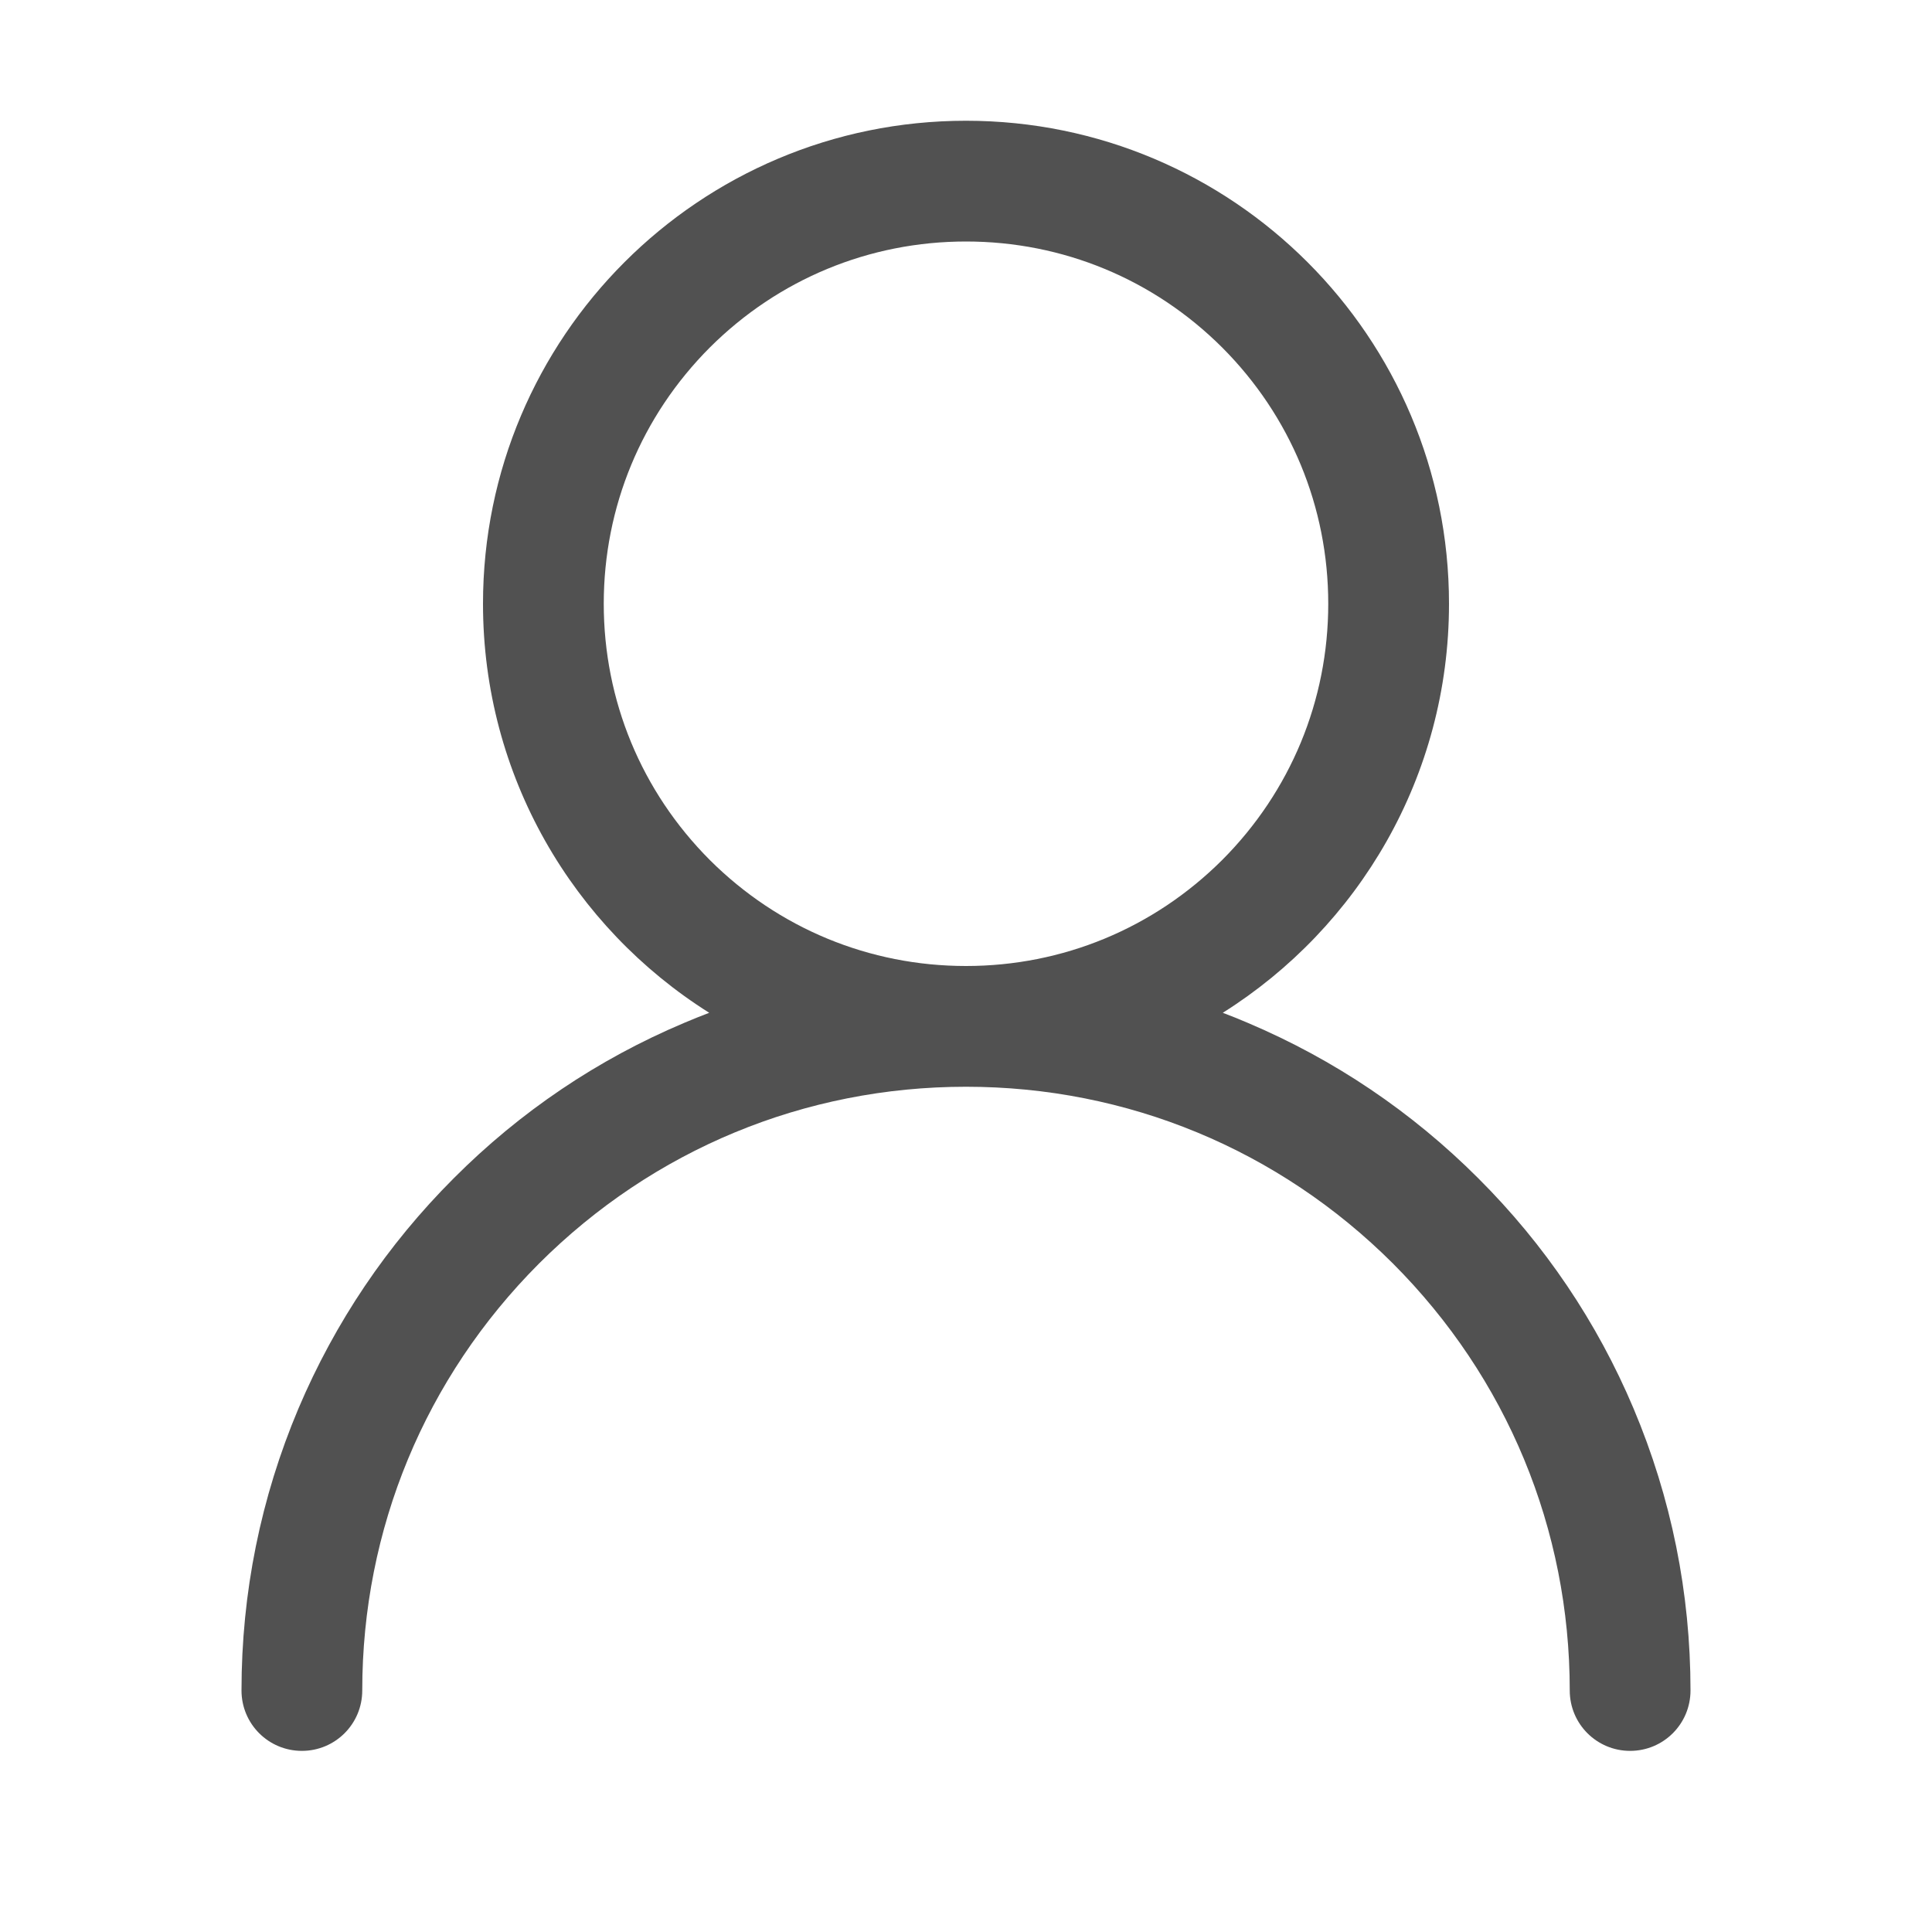
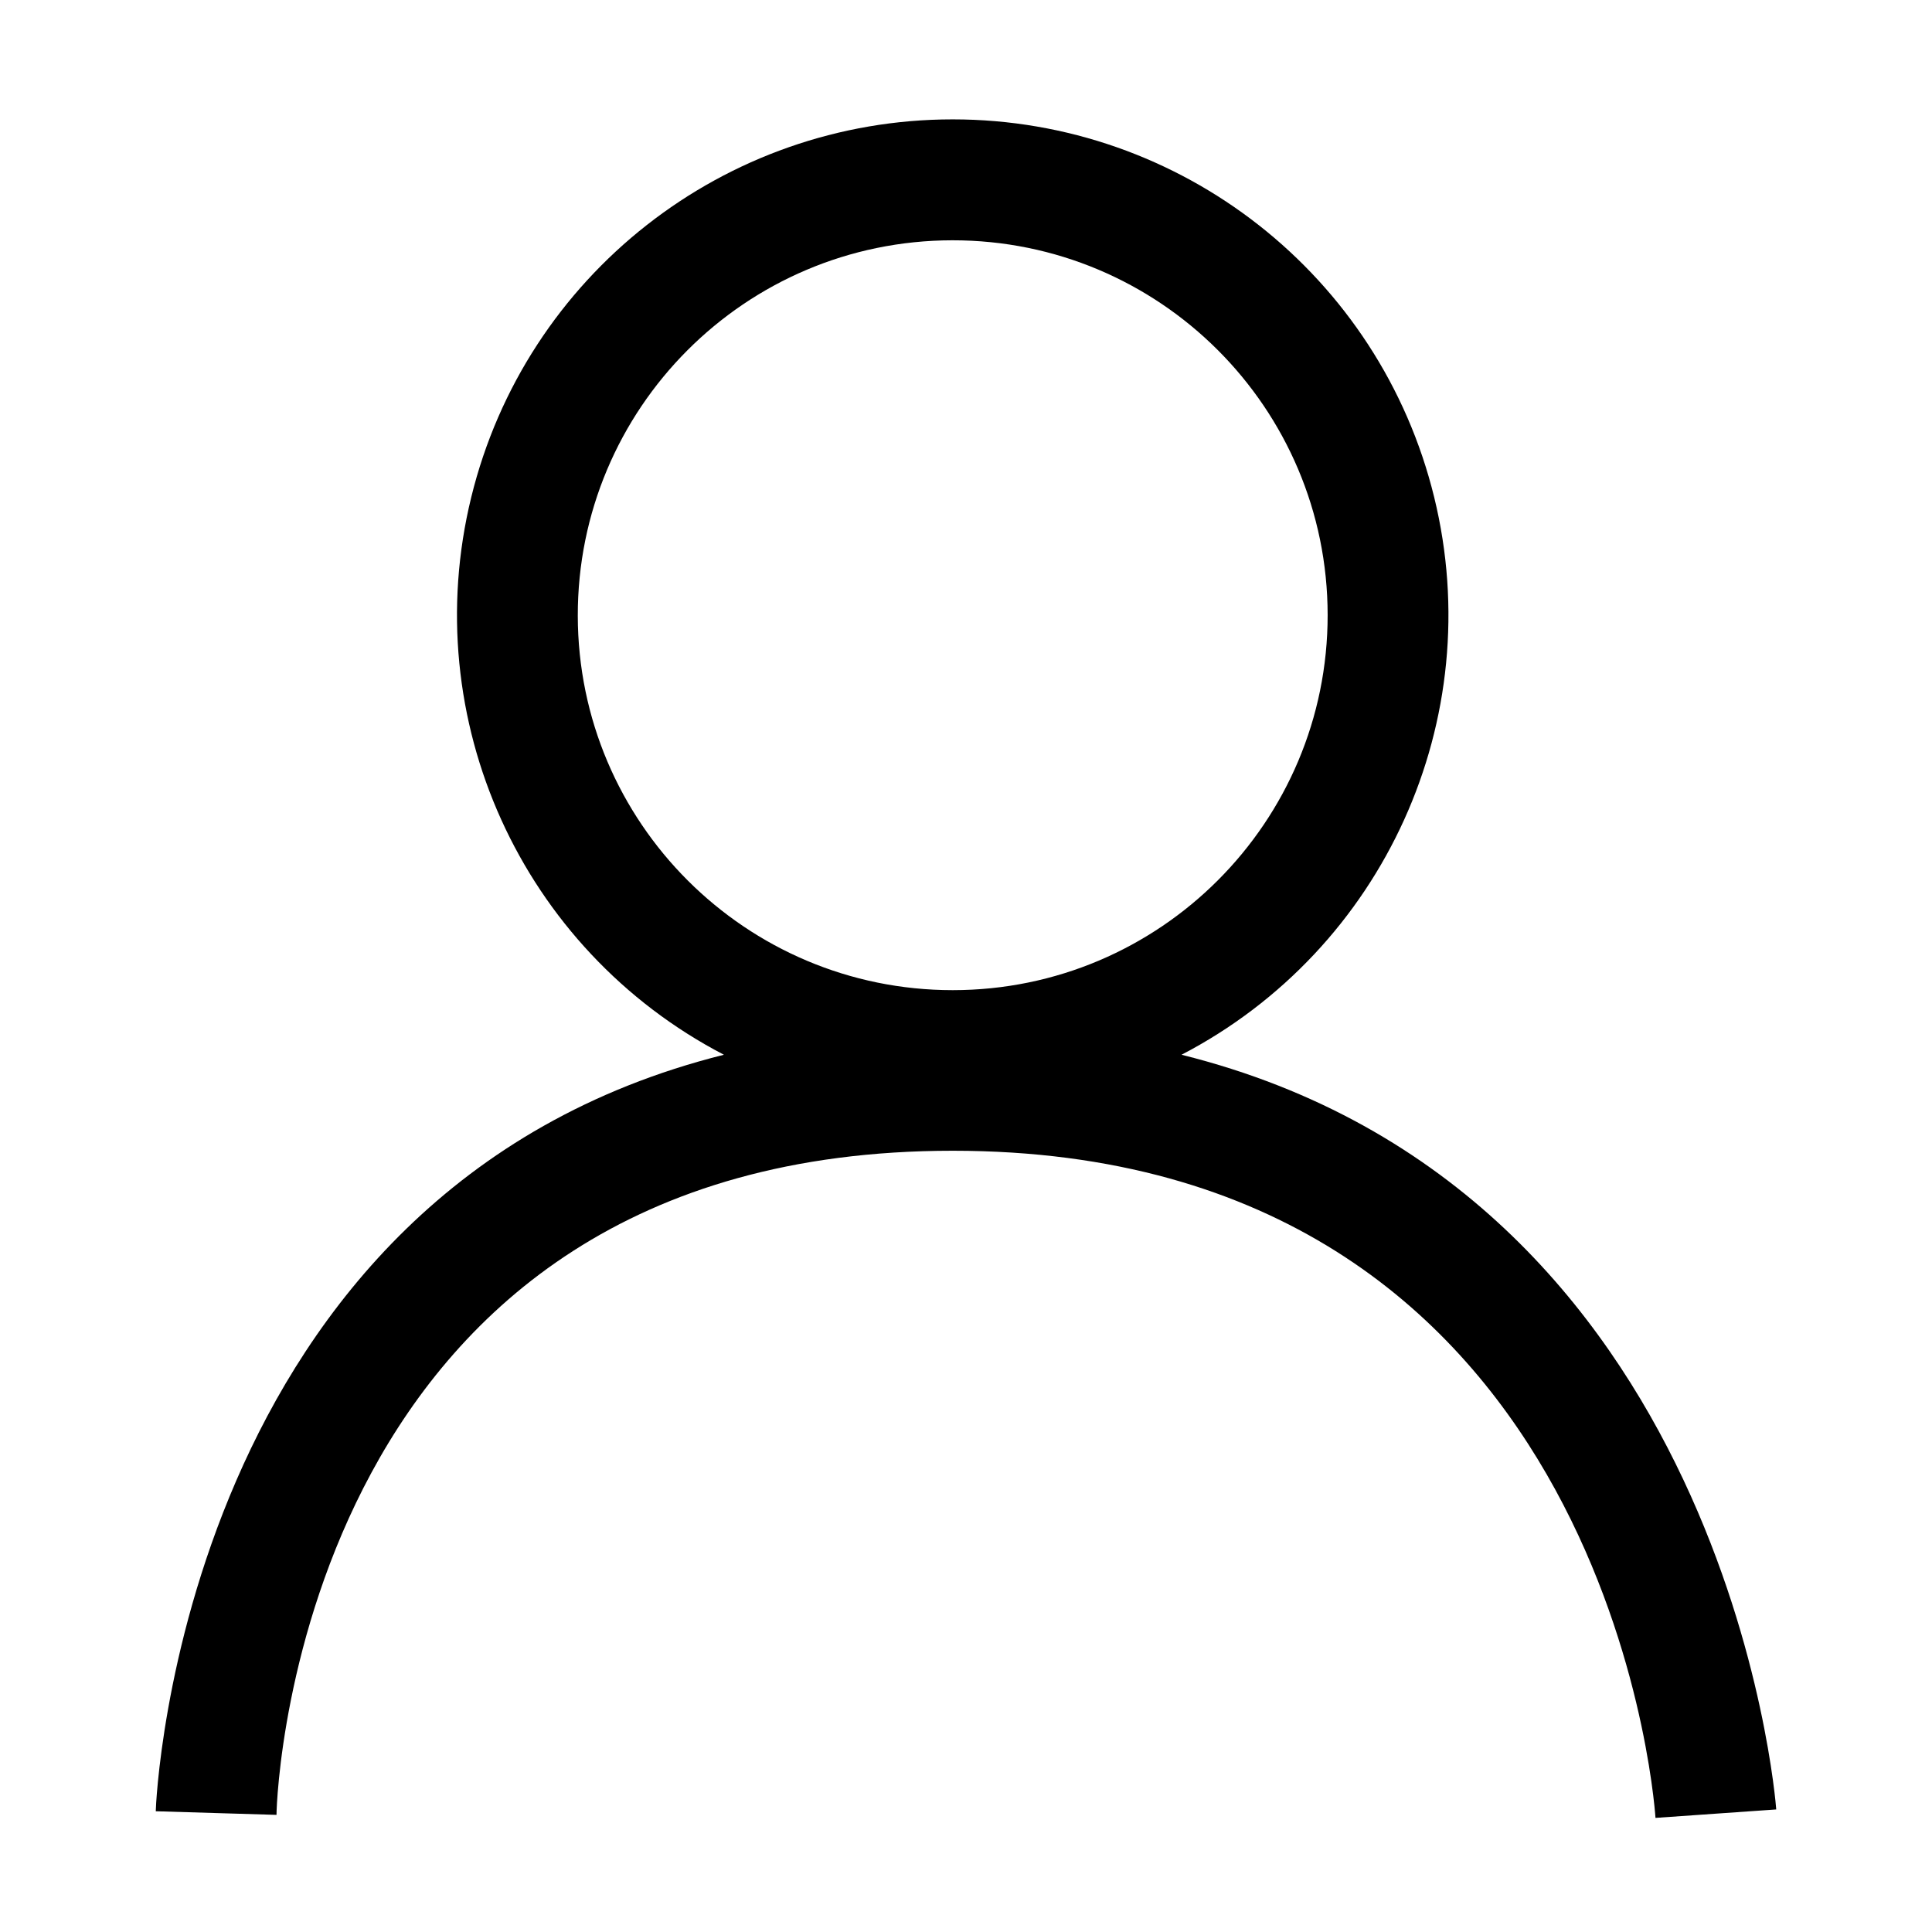
- <svg xmlns="http://www.w3.org/2000/svg" t="1615222615829" class="icon" viewBox="0 0 1024 1024" version="1.1" p-id="7592" width="200" height="200">
+ <svg xmlns="http://www.w3.org/2000/svg" t="1618159569598" class="icon" viewBox="0 0 1024 1024" version="1.1" p-id="2641" width="200" height="200">
  <defs>
    <style type="text/css" />
  </defs>
-   <path d="M865.8 746.5c-19.3-45.7-47-86.8-82.3-122-35.3-35.3-76.3-62.9-122-82.3-4.4-1.9-8.9-3.7-13.4-5.4C720.1 491.5 768 411.4 768 320c0-141.4-114.6-256-256-256S256 178.6 256 320c0 91.4 47.9 171.5 119.9 216.8-4.5 1.7-8.9 3.5-13.4 5.4-45.7 19.3-86.8 47-122 82.3-35.3 35.3-62.9 76.3-82.3 122-20 47.4-30.2 97.7-30.2 149.5 0 17.7 14.3 32 32 32s32-14.3 32-32c0-85.5 33.3-165.8 93.7-226.3C346.2 609.3 426.5 576 512 576s165.8 33.3 226.3 93.7C798.7 730.2 832 810.5 832 896c0 17.7 14.3 32 32 32s32-14.3 32-32c0-51.8-10.2-102.1-30.2-149.5zM376.2 455.8C340 419.5 320 371.3 320 320s20-99.5 56.2-135.8C412.5 148 460.7 128 512 128s99.5 20 135.8 56.2C684 220.5 704 268.7 704 320s-20 99.5-56.2 135.8C611.5 492 563.3 512 512 512s-99.5-20-135.8-56.2z" fill="#515151" p-id="7593" />
+   <path d="M626.24 559.04a262.72 262.72 0 1 0-242.56 0C96 631.04 82.56 955.2 82.56 960l64 1.92c0-14.4 14.72-352 358.4-352s371.52 339.2 372.48 353.6l64-4.48c-0.32-4.8-25.92-328-315.2-400z m-320-232.64a198.72 198.72 0 1 1 198.72 198.4 198.72 198.72 0 0 1-198.72-198.4z" p-id="2642" />
</svg>
